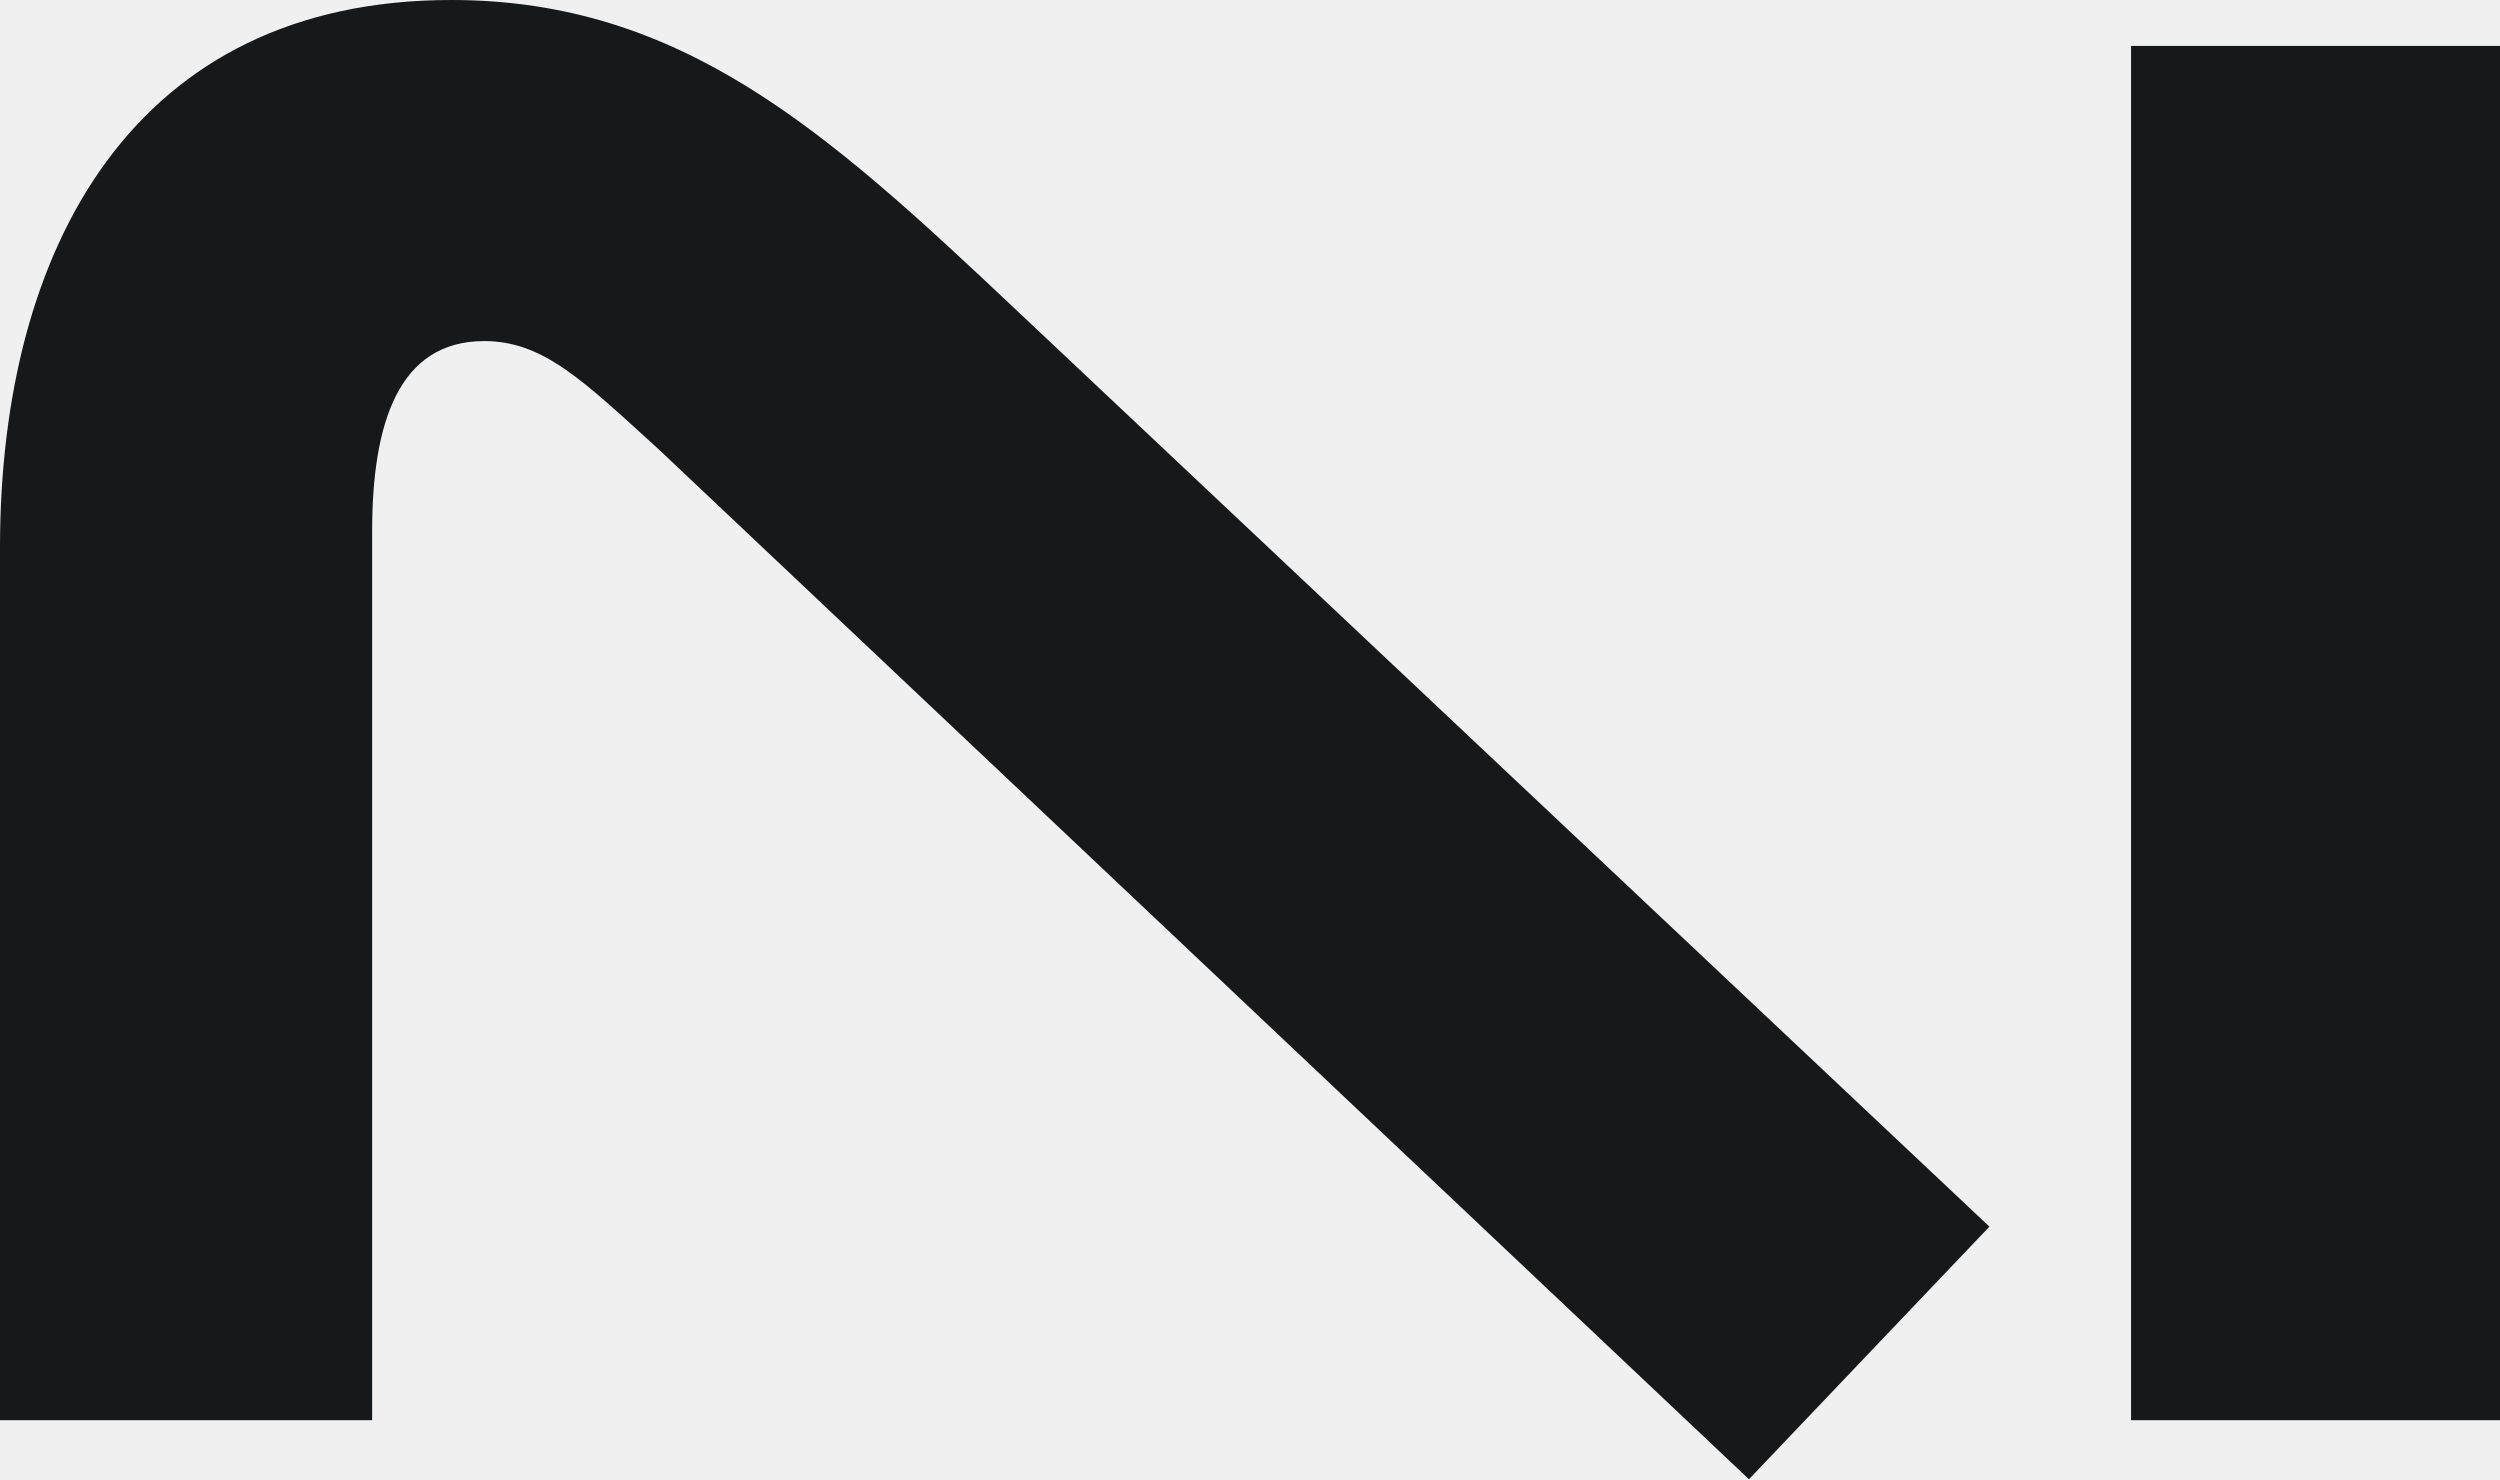
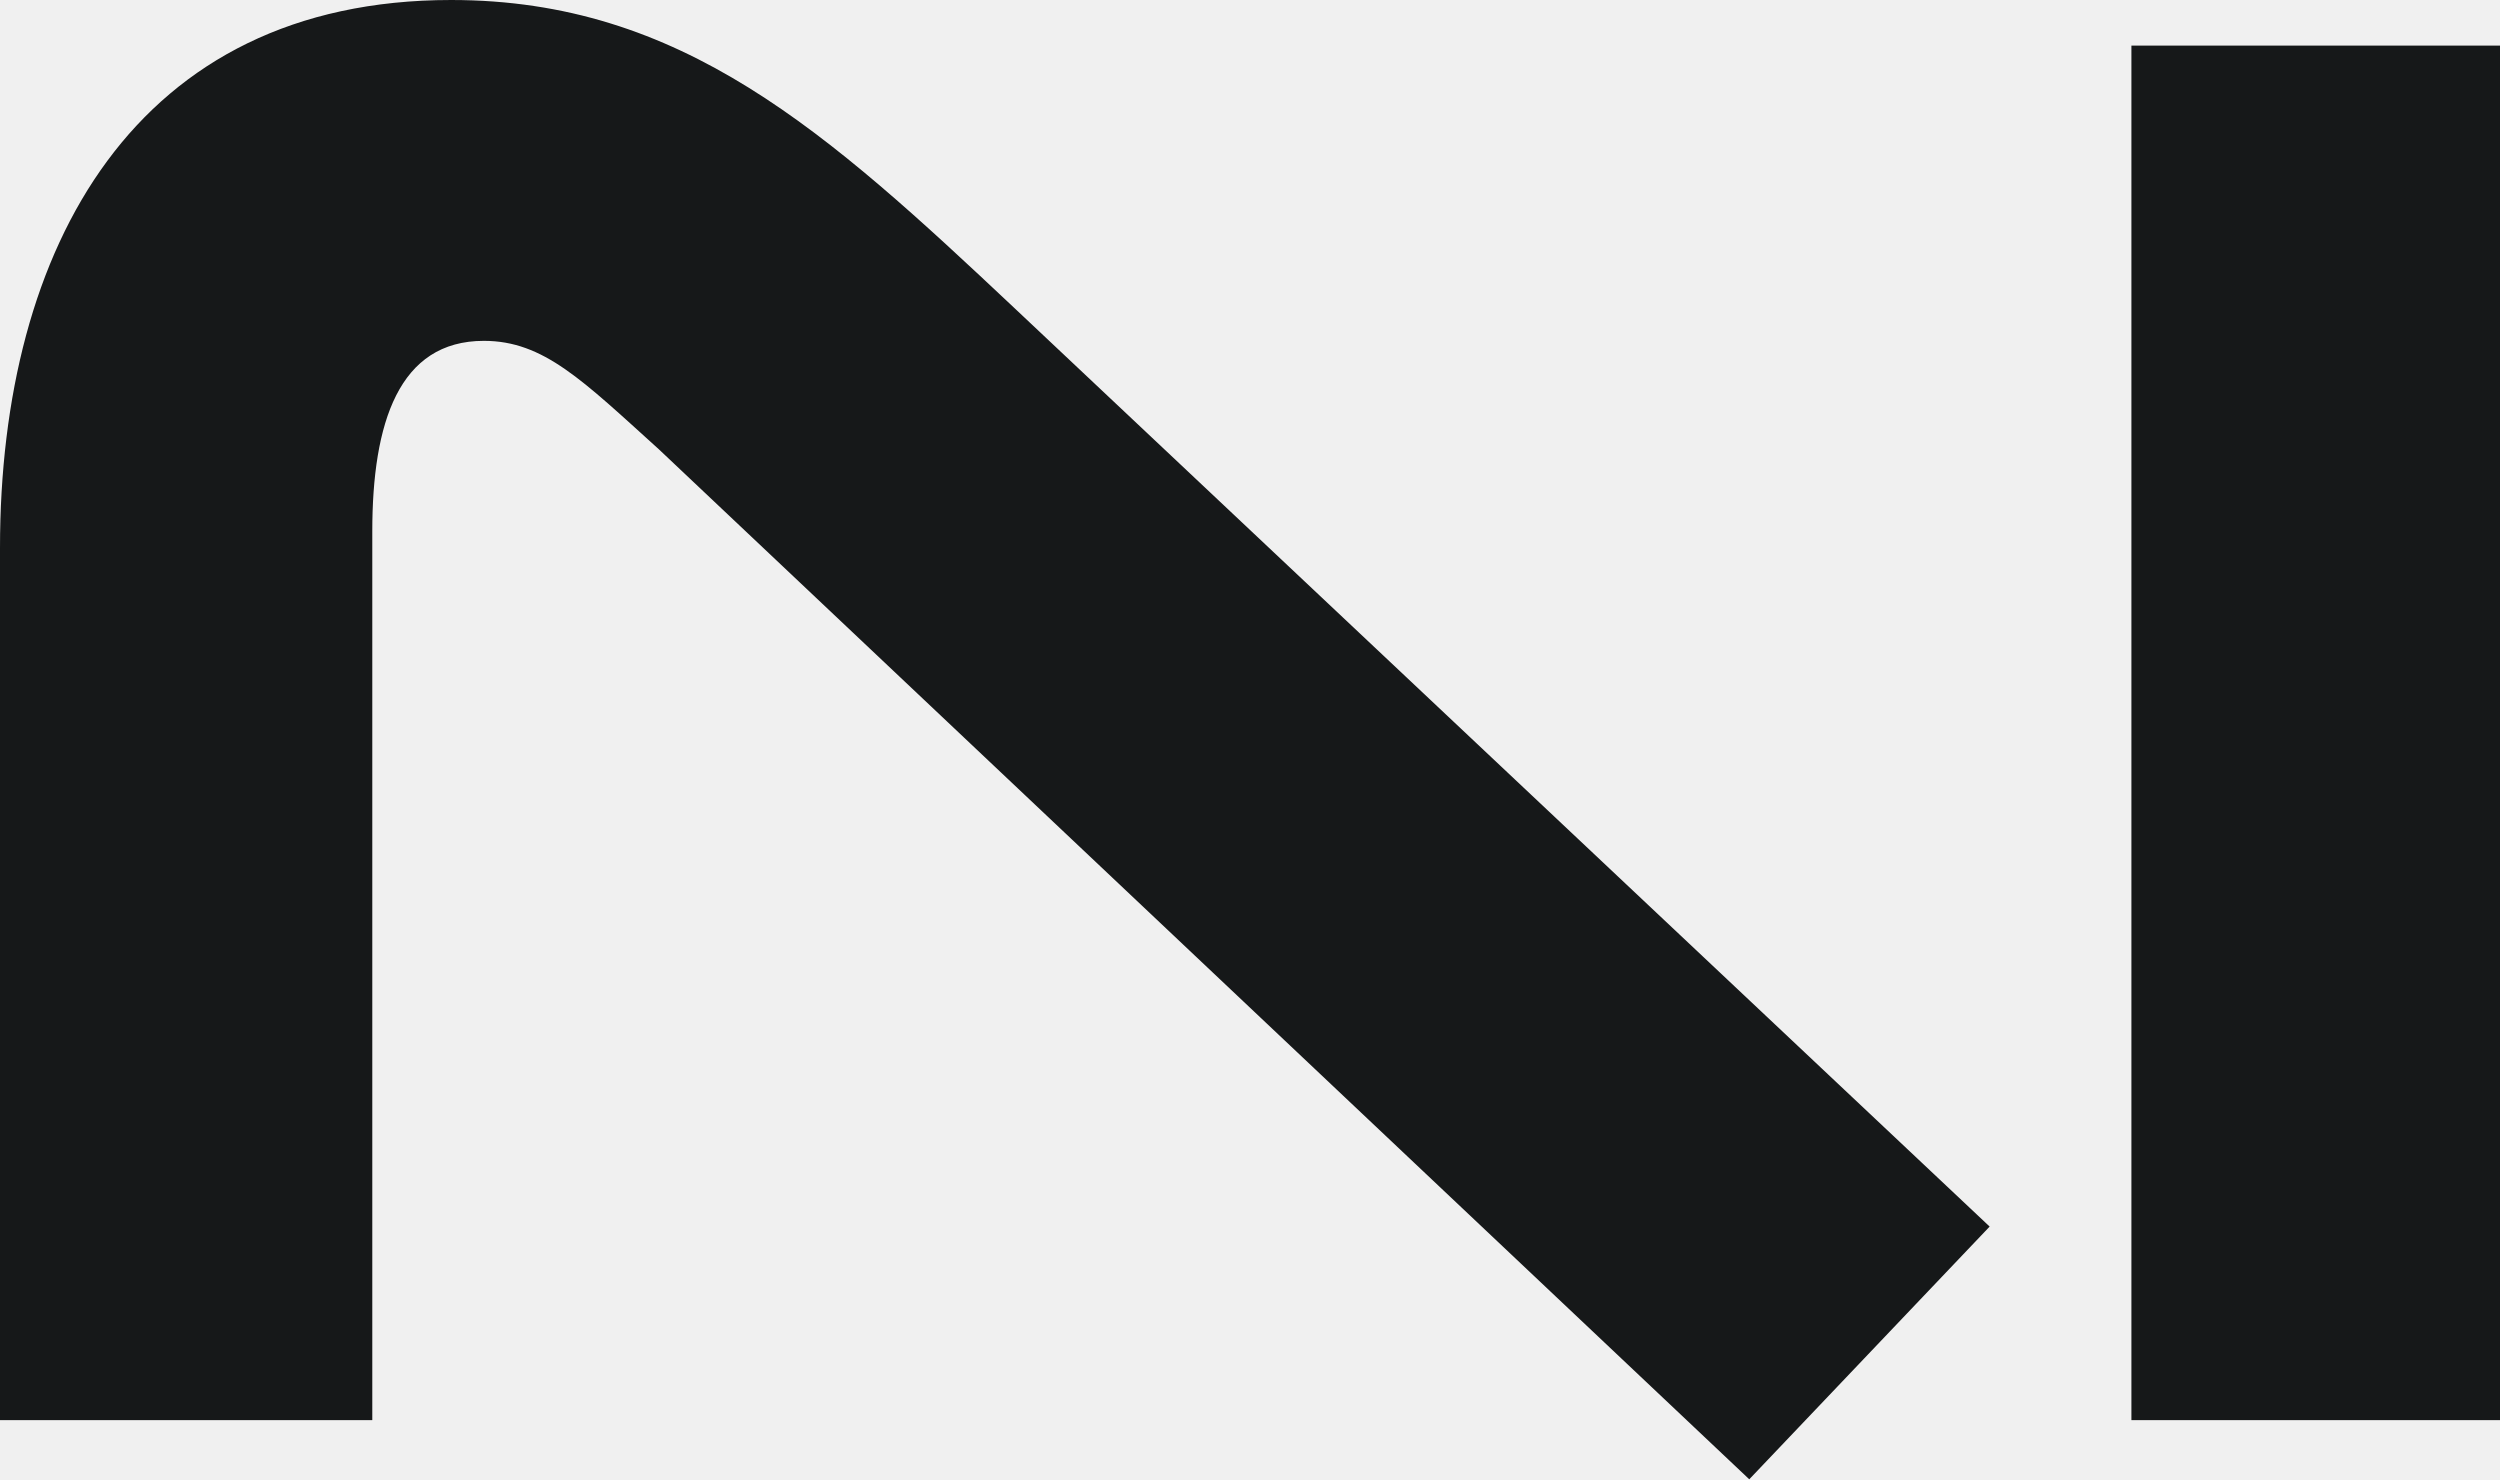
- <svg xmlns="http://www.w3.org/2000/svg" width="40.562" height="24" viewBox="0 0 40.562 24" fill="none" version="1.1" id="svg23">
-   <g clip-path="url(#clip0_2132_30313)" id="g1">
-     <path d="M 28.377,24 32.278,19.902 16.459,5.002 C 13.414,2.129 11.062,0 7.321,0 2.191,0 0,3.991 0,8.887 V 23.042 H 6.038 V 8.621 c 0,-1.756 0.428,-3.087 1.817,-3.087 0.962,0 1.603,0.639 2.832,1.756 L 28.376,24 Z m 6.199,-0.958 h 5.986 V 0.745 h -5.986 z" fill="#161819" id="path1" />
+ <svg xmlns="http://www.w3.org/2000/svg" width="40.56" height="24" fill="none">
+   <g clip-path="url(#a)">
+     <path d="m28.38 24 3.9-4.1L16.46 5c-3.05-2.87-5.4-5-9.14-5C2.2 0 0 4 0 8.89v14.15h6.04V8.62c0-1.76.43-3.09 1.81-3.09.97 0 1.6.64 2.84 1.76L28.38 24Zm6.2-.96h5.98V.74h-5.98z" fill="#161819" />
  </g>
-   <defs id="defs23">
-     <clipPath id="clip0_2132_30313">
-       <rect width="40.563" height="24" fill="#ffffff" id="rect21" x="0" y="0" />
-     </clipPath>
-     <clipPath id="clip1_2132_30313">
-       <rect width="163.539" height="22.523" fill="#ffffff" transform="translate(52.3252,0.738525)" id="rect22" x="0" y="0" />
-     </clipPath>
-     <clipPath id="clip2_2132_30313">
-       <rect width="163.385" height="22.523" fill="#ffffff" transform="translate(52.3252,0.738525)" id="rect23" x="0" y="0" />
+   <defs>
+     <clipPath id="a">
+       <path fill="#fff" d="M0 0h40.56v24H0z" />
    </clipPath>
  </defs>
</svg>
